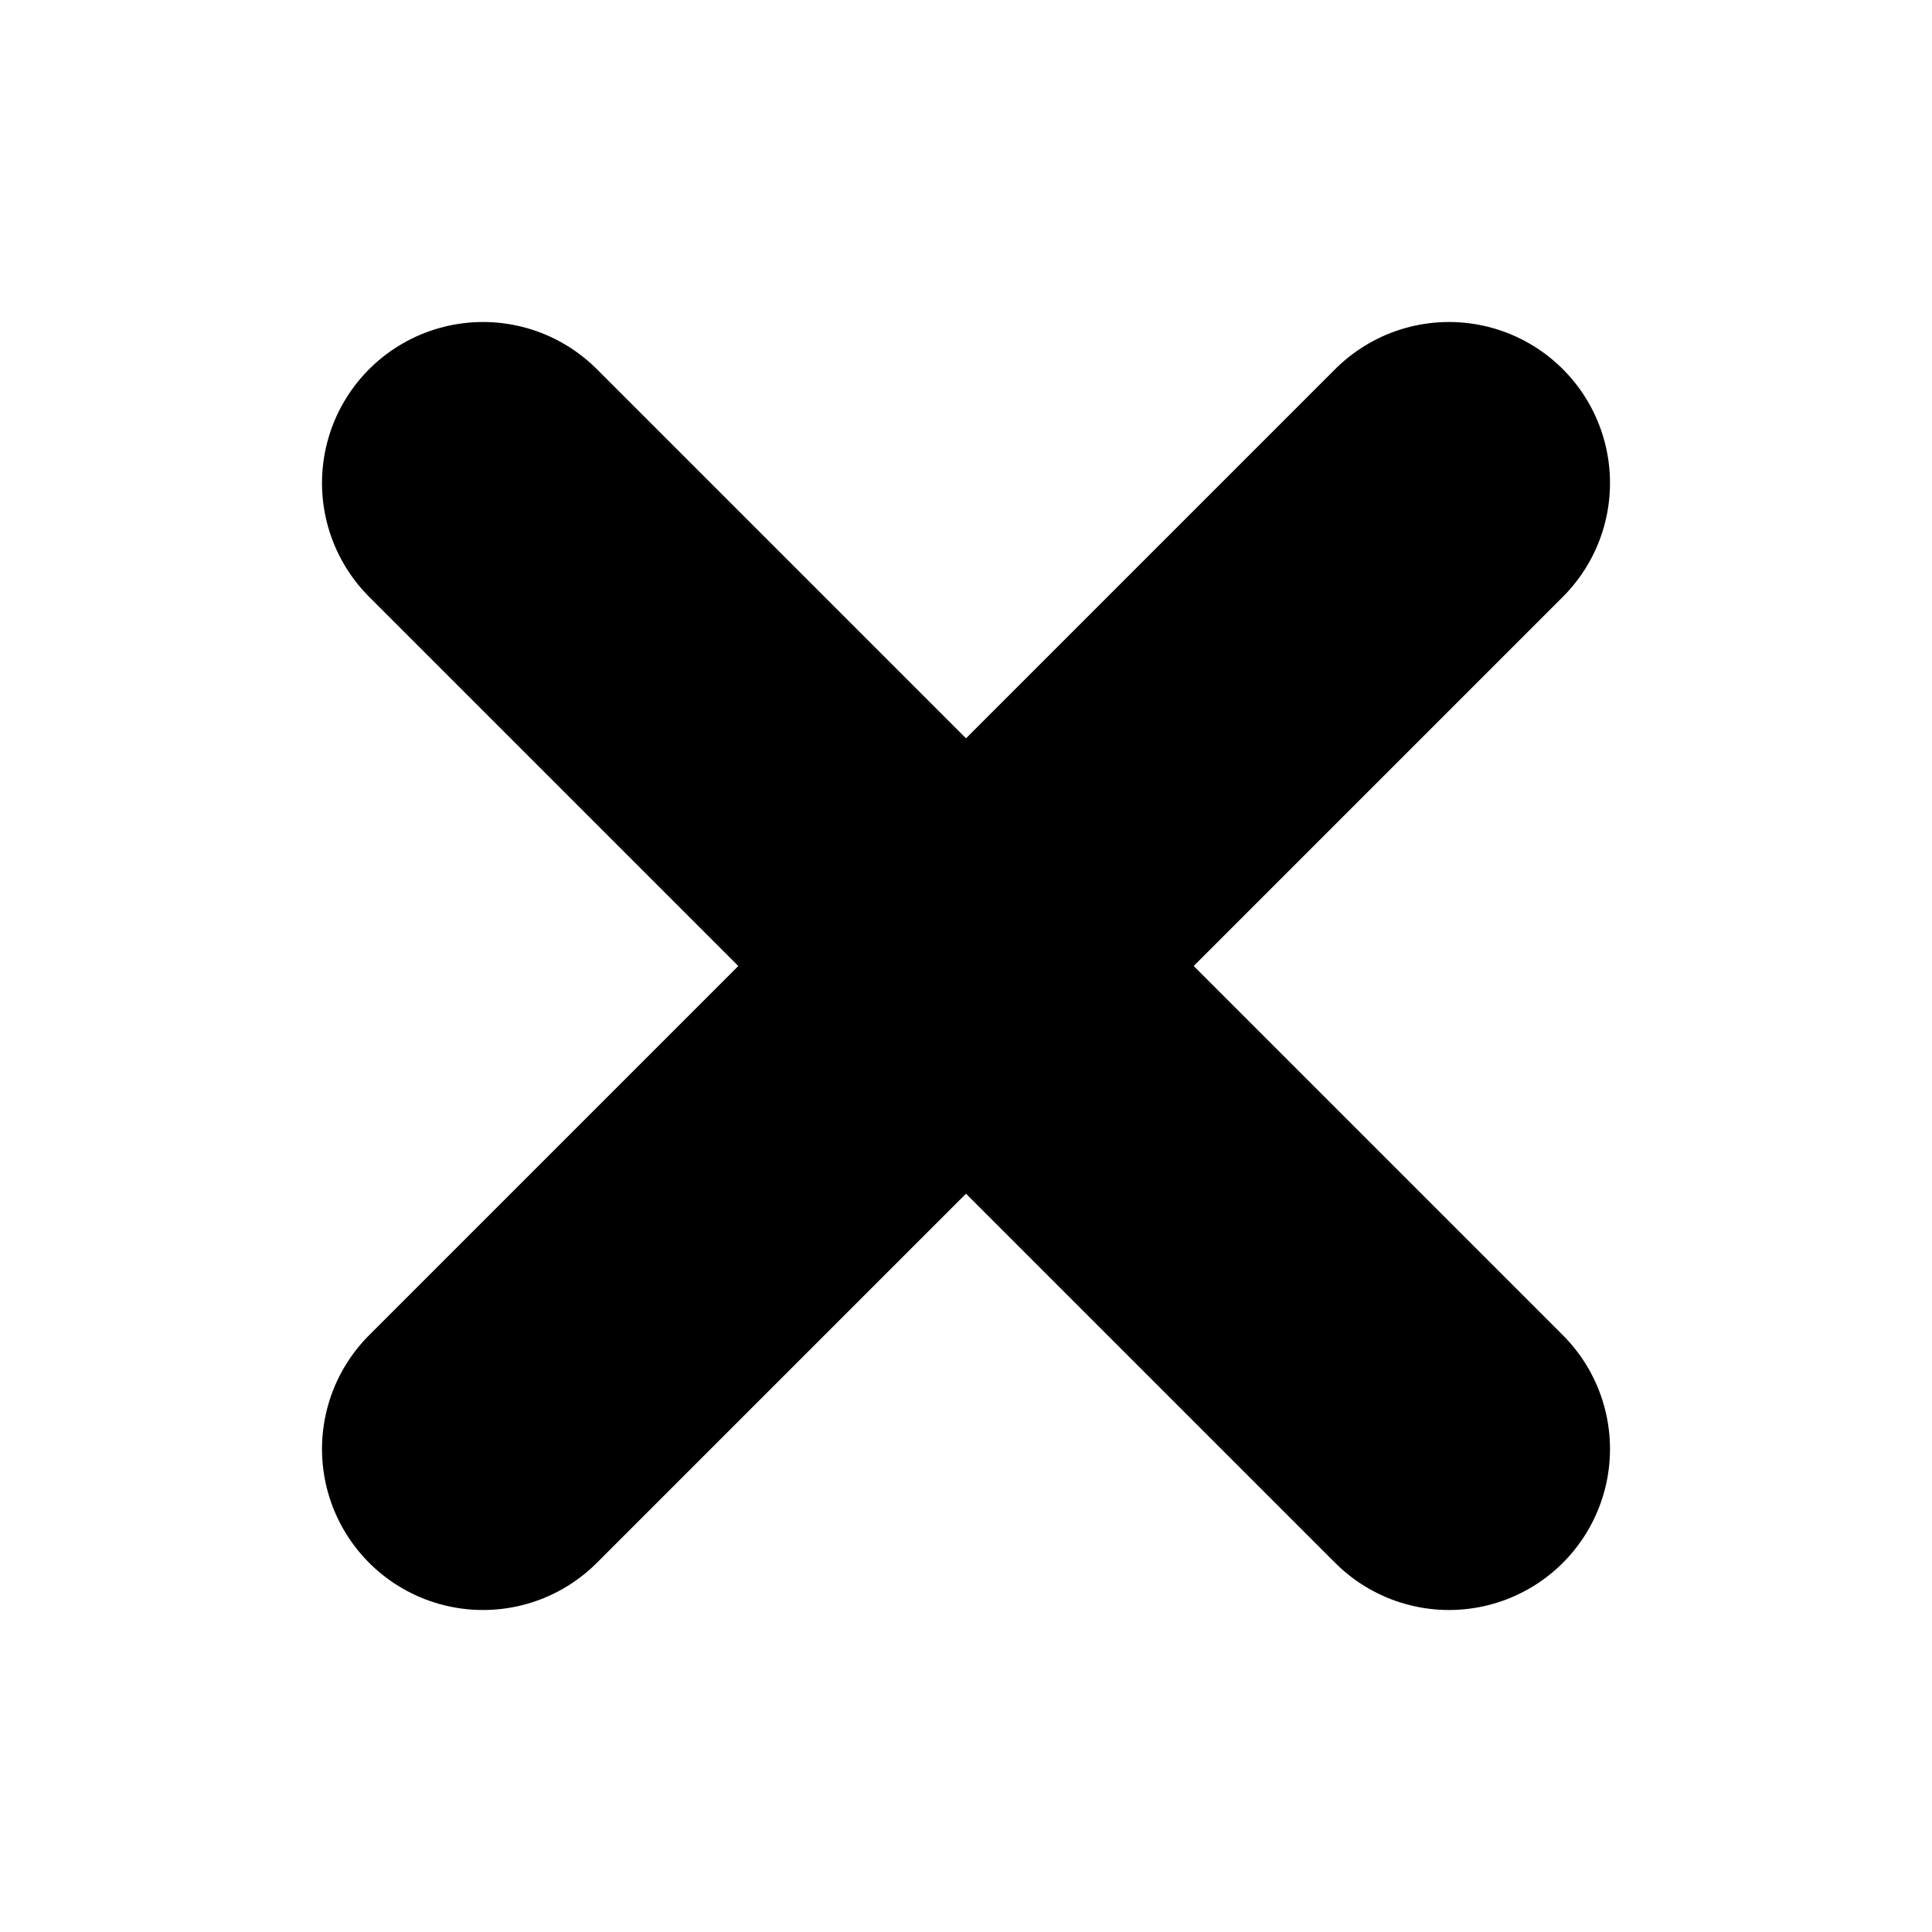
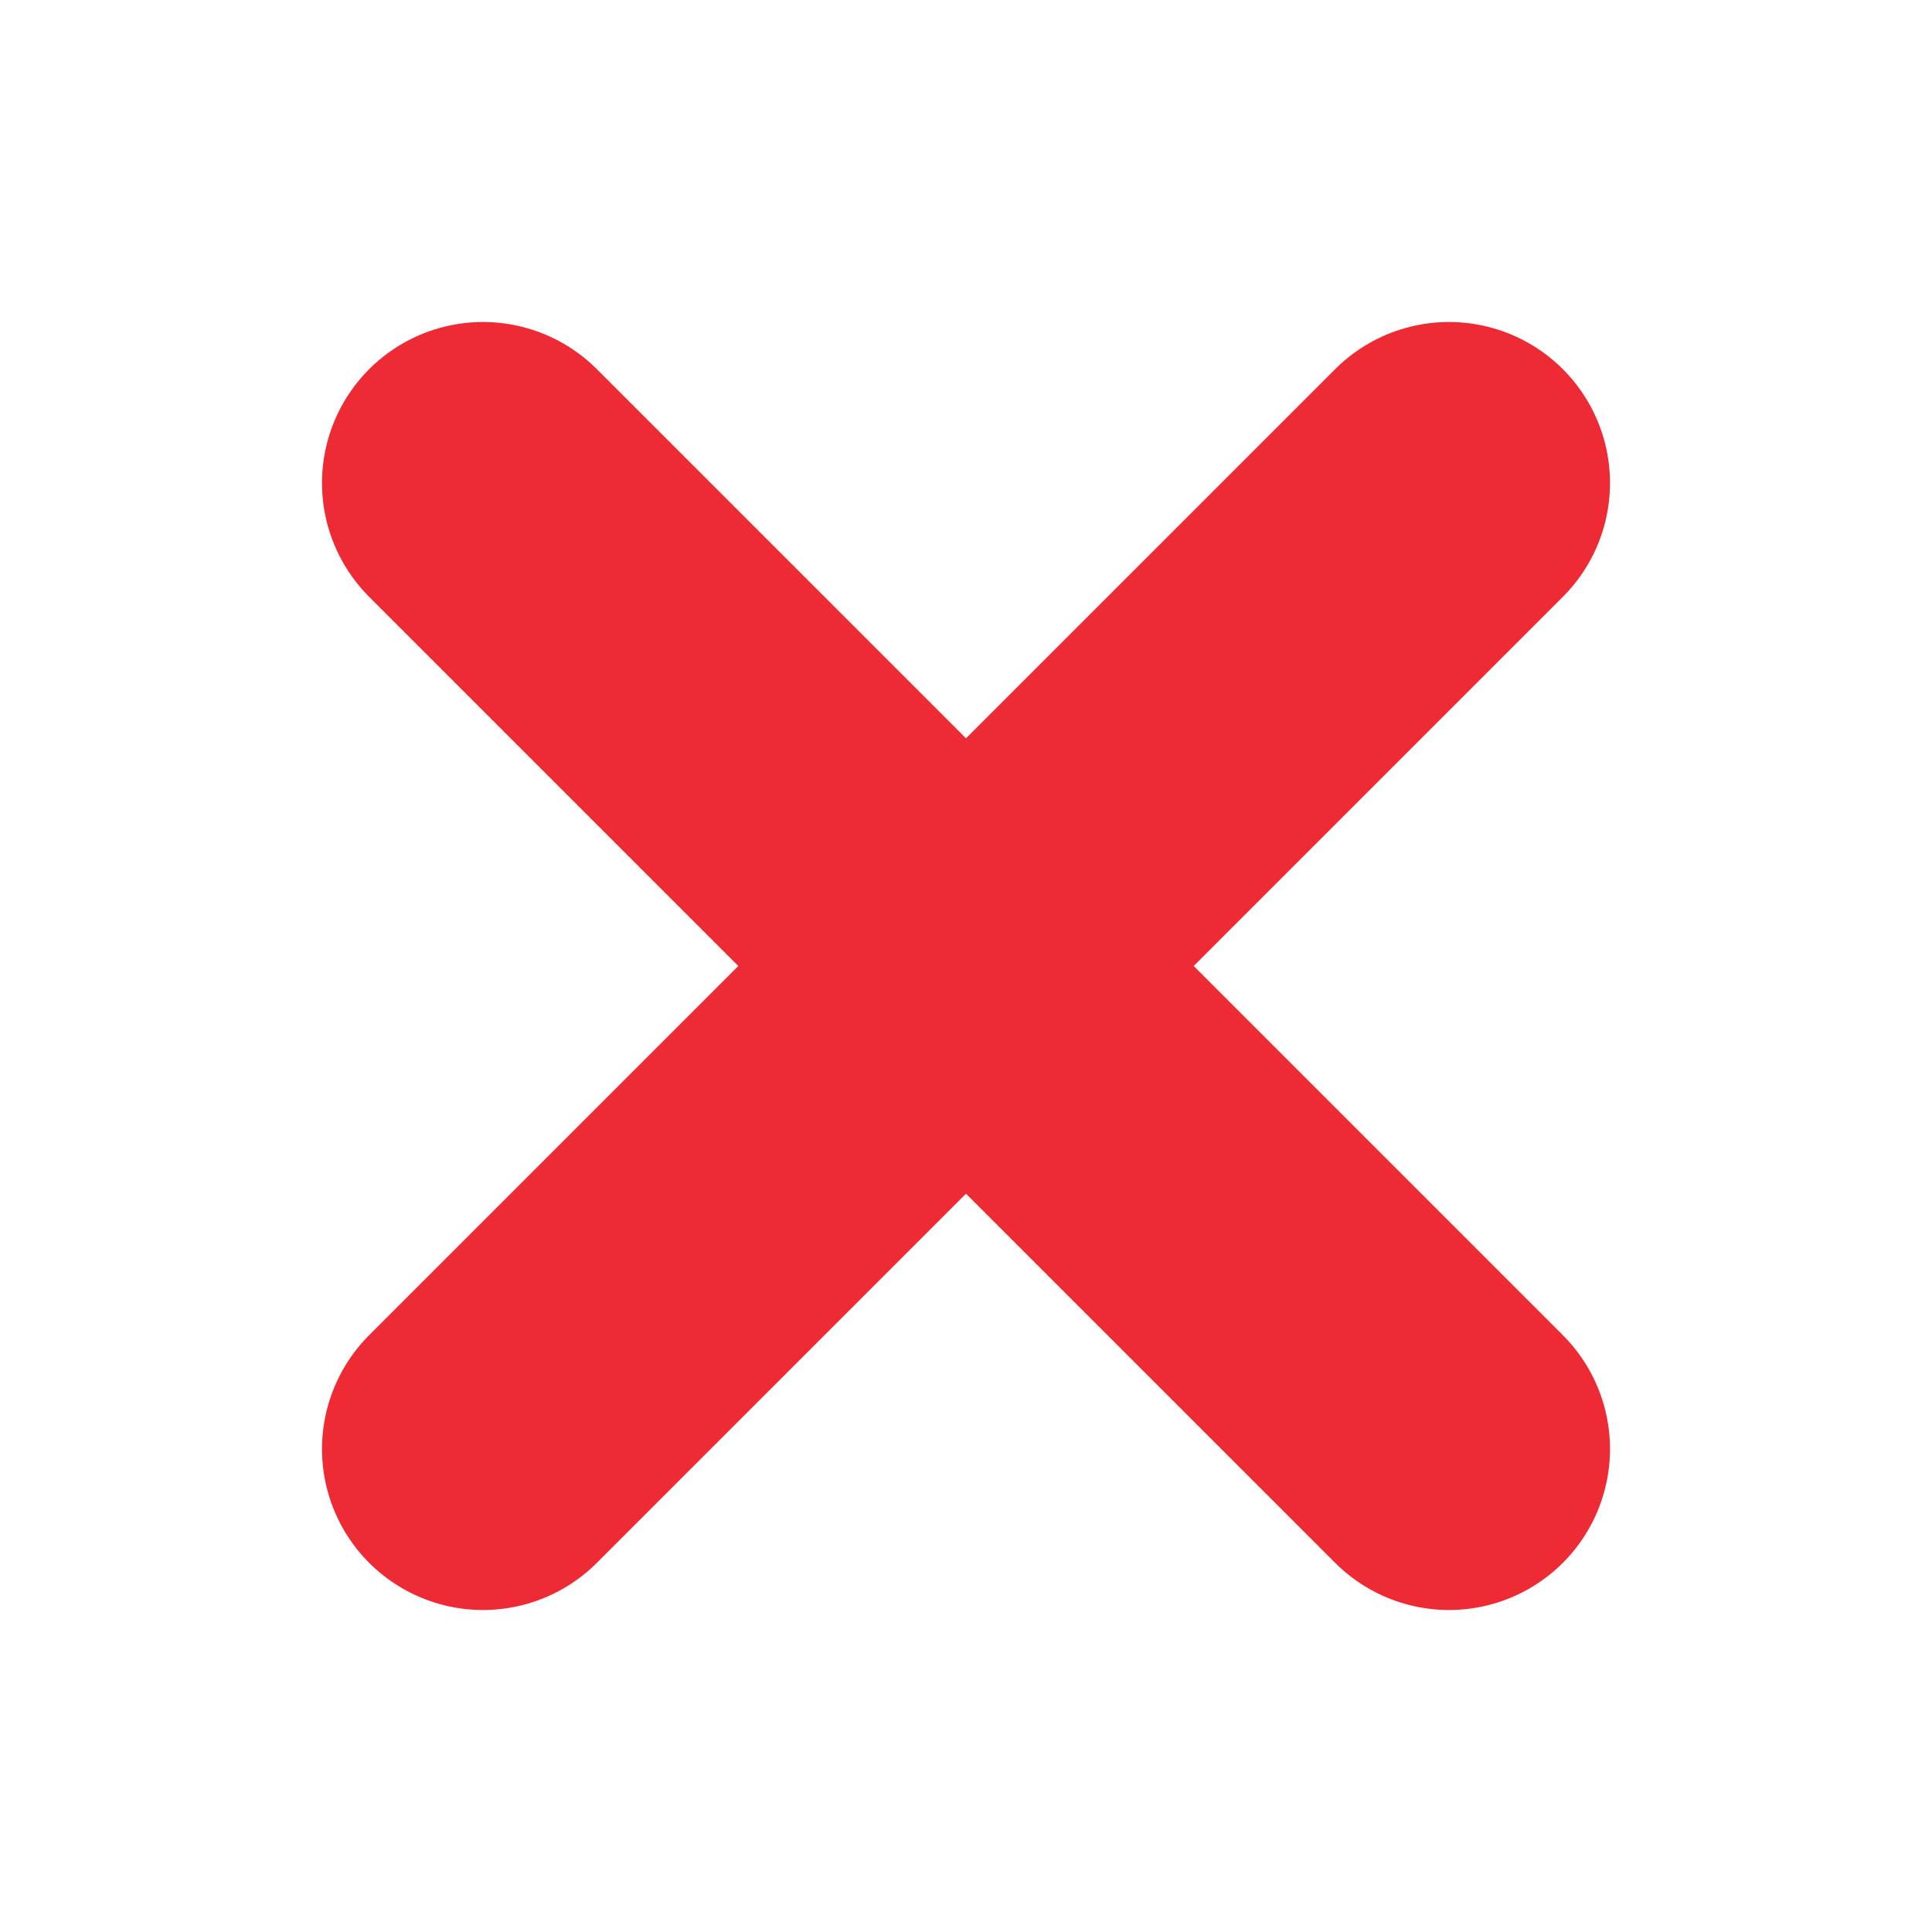
- <svg xmlns="http://www.w3.org/2000/svg" class="icon icon-tabler icon-tabler-x" width="24" height="24" viewBox="0 0 24 24" stroke-width="4" stroke="currentColor" fill="none" stroke-linecap="round" stroke-linejoin="round">
+ <svg xmlns="http://www.w3.org/2000/svg" class="icon icon-tabler icon-tabler-x" width="24" height="24" viewBox="0 0 24 24" stroke-width="4" stroke="#ee2a35" fill="none" stroke-linecap="round" stroke-linejoin="round">
  <path stroke="none" d="M0 0h24v24H0z" fill="none" />
  <path d="M18 6l-12 12" />
  <path d="M6 6l12 12" />
</svg>
